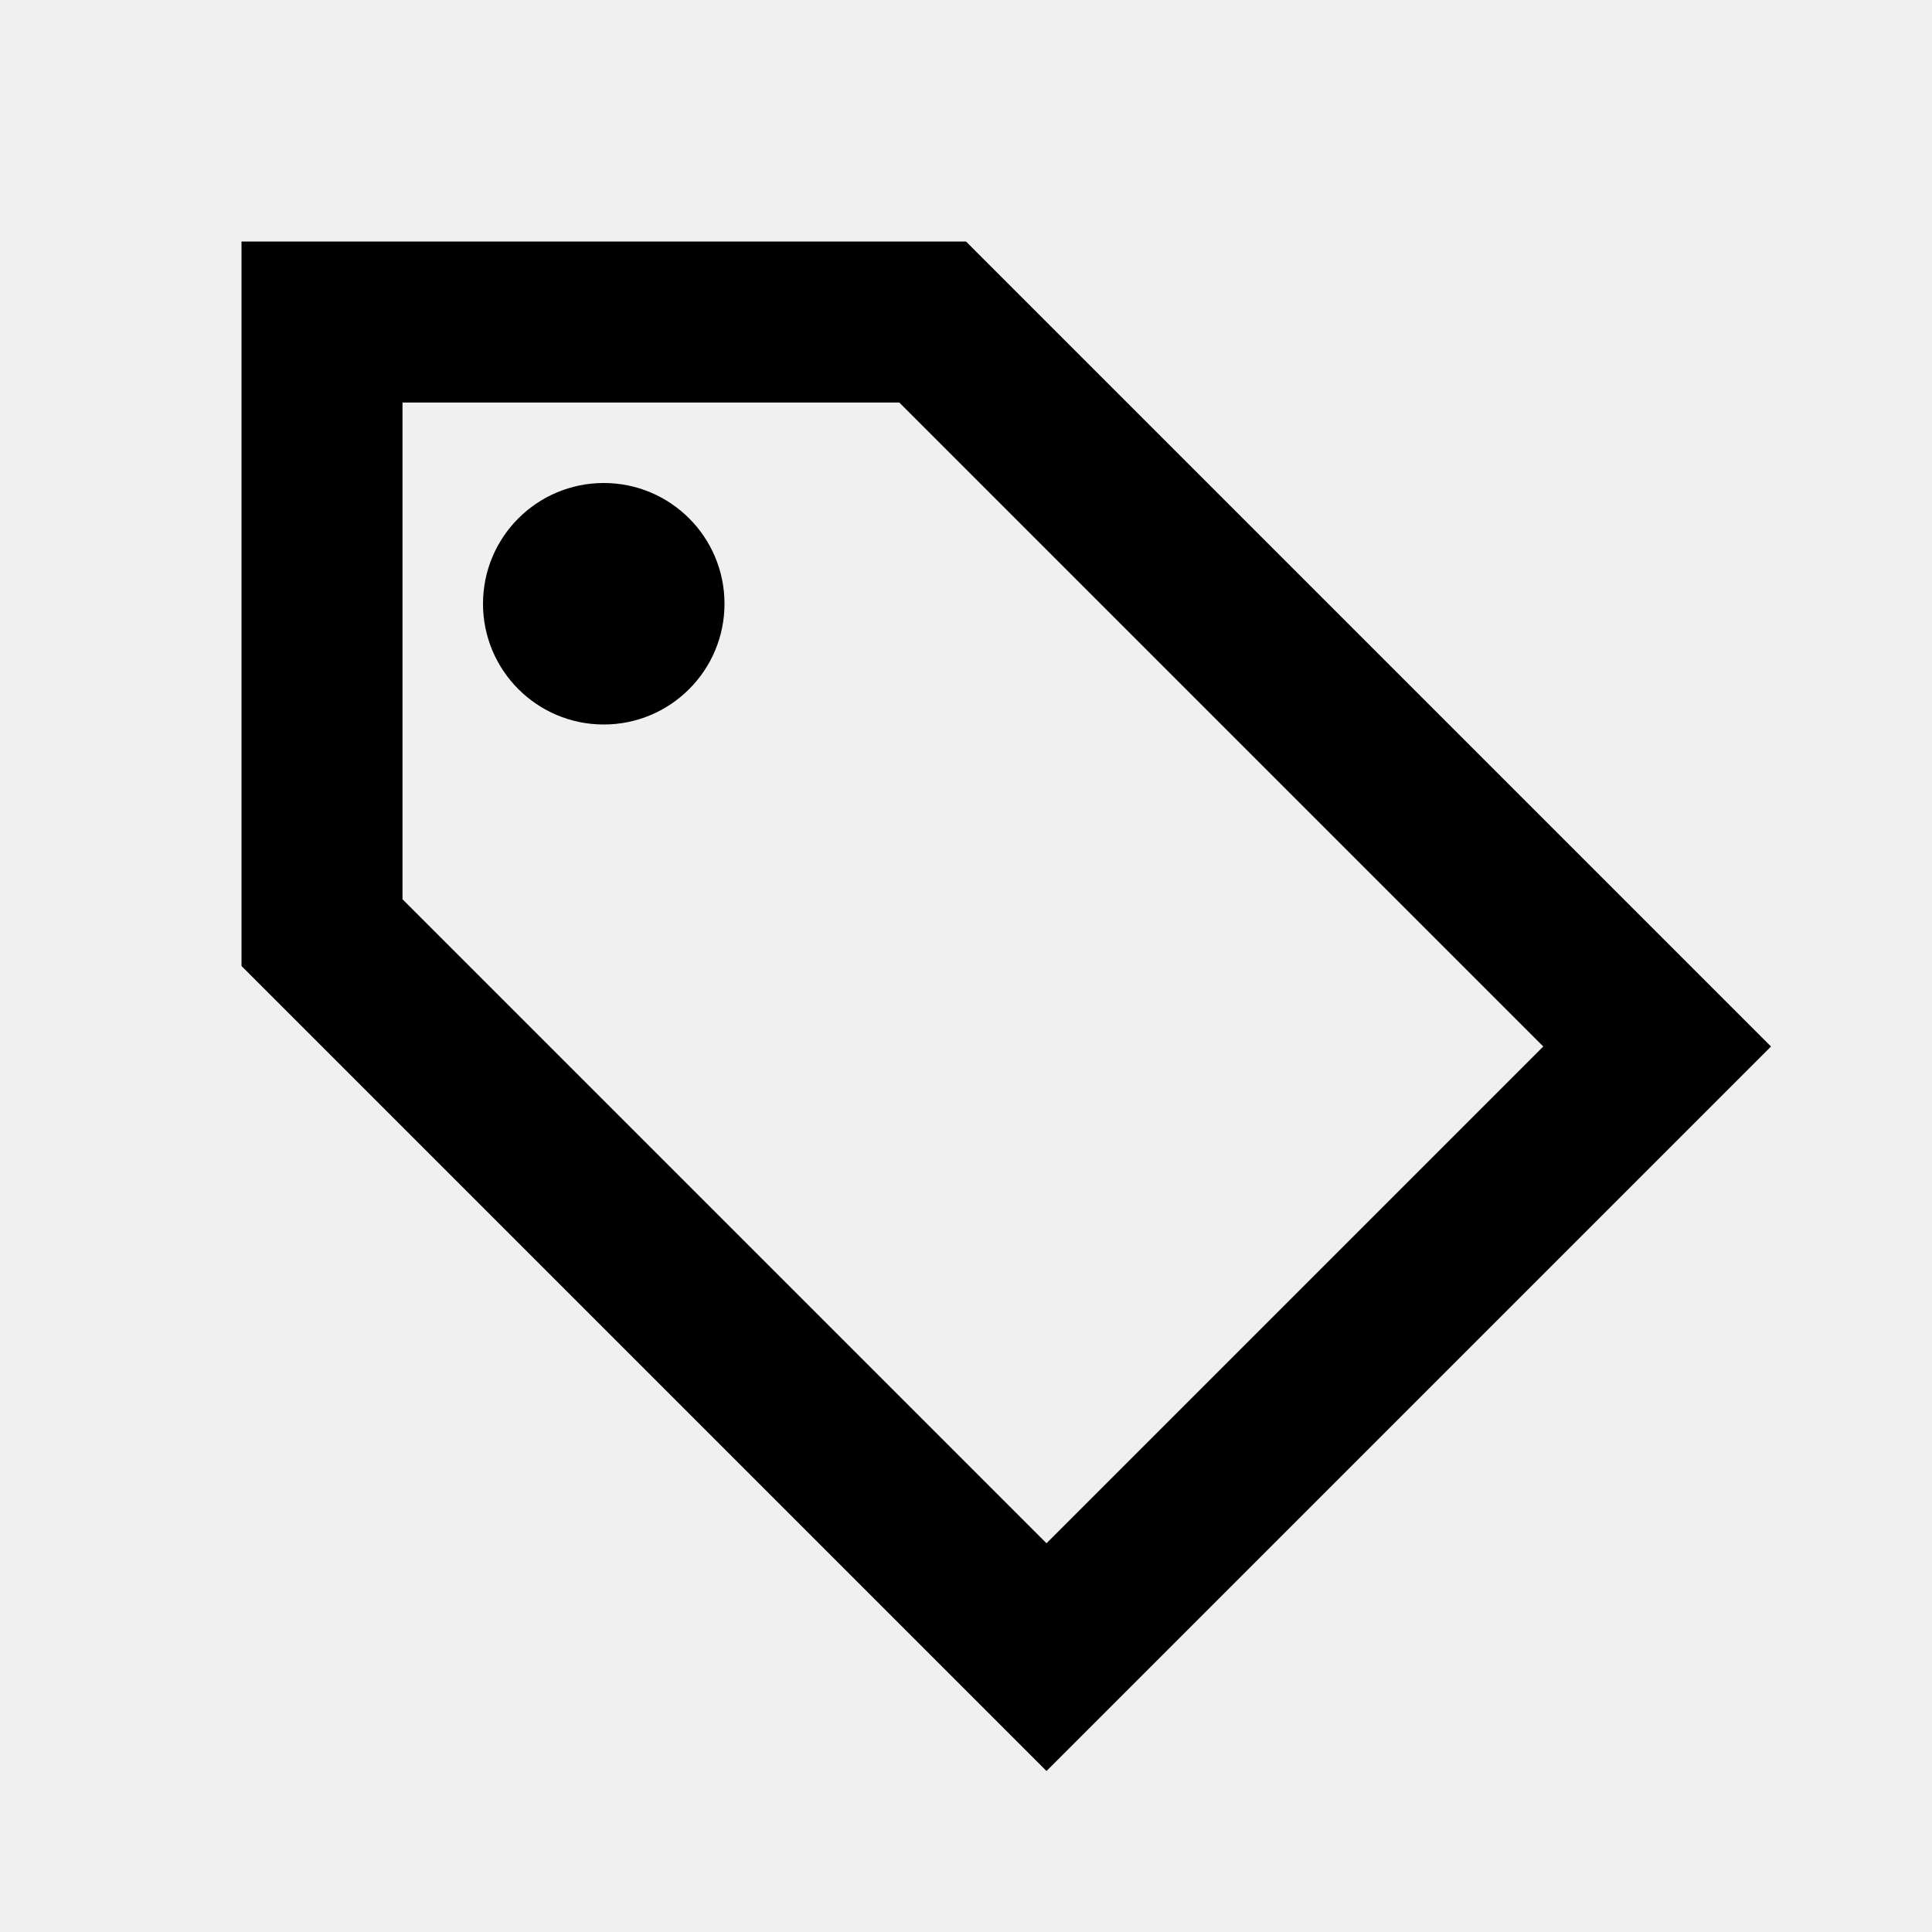
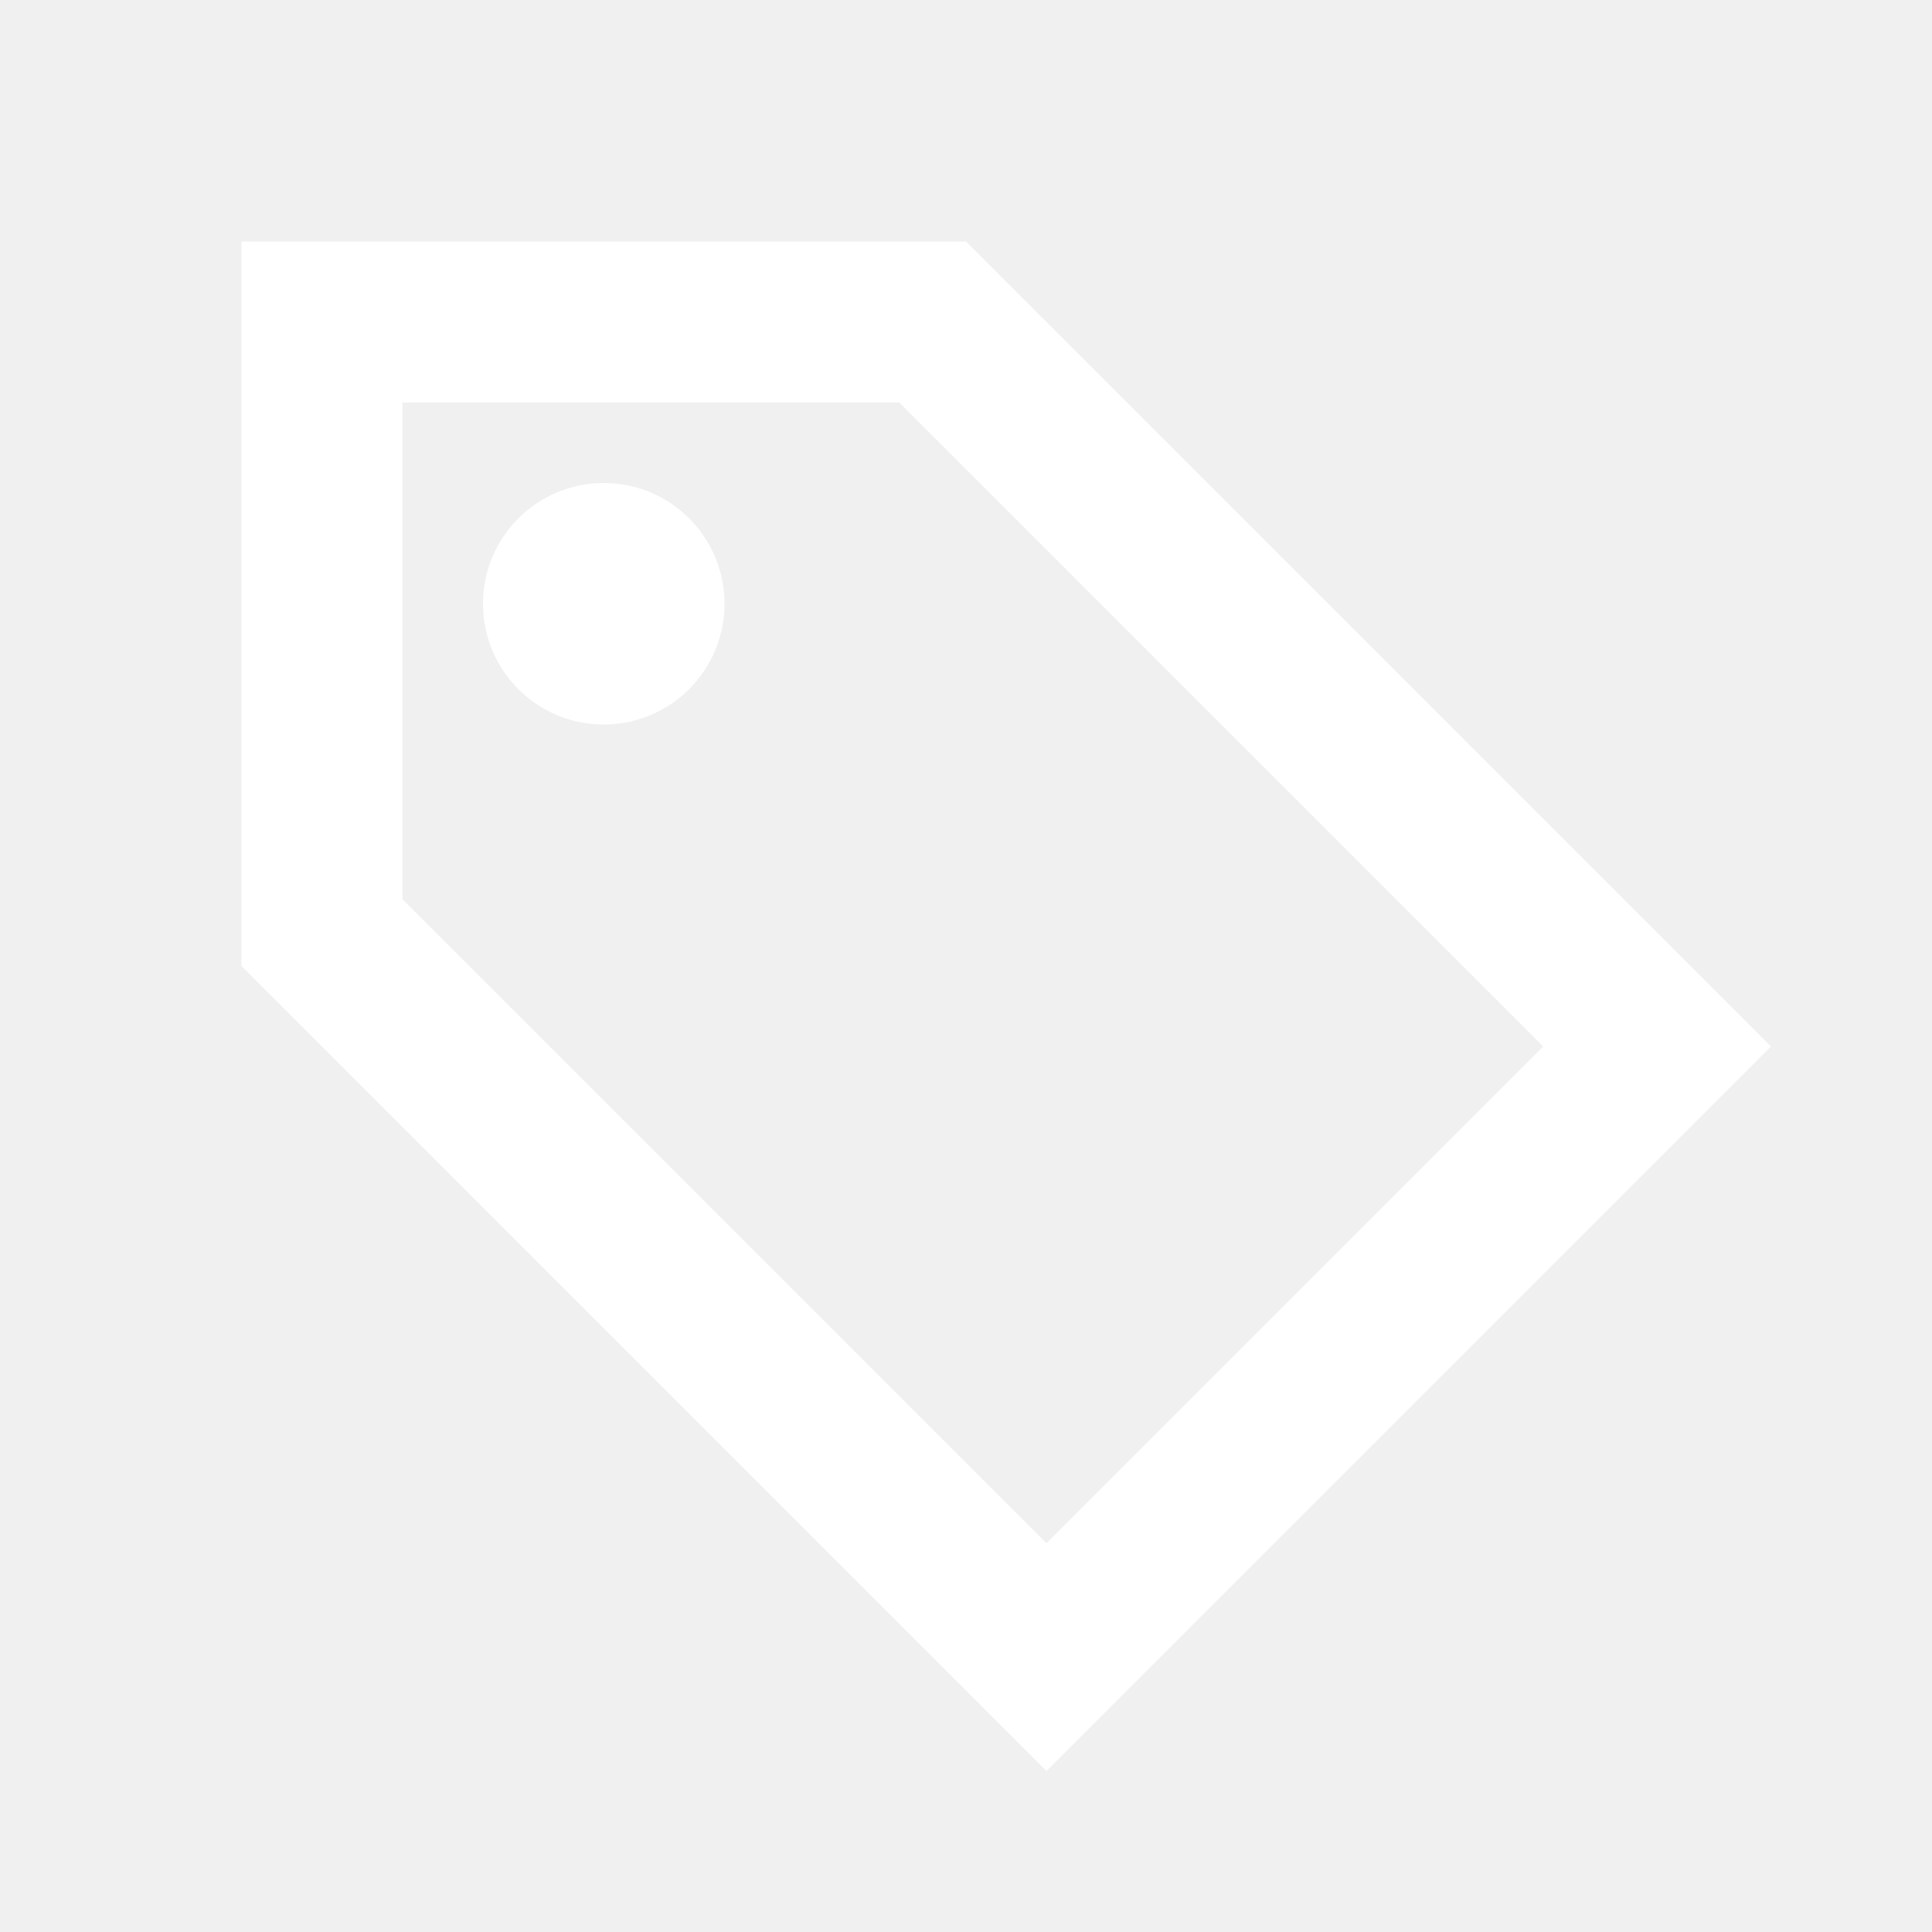
- <svg xmlns="http://www.w3.org/2000/svg" width="512px" height="512px" viewBox="0 0 512 512" version="1.1">
-   <g id="Page-1" stroke="none" stroke-width="1" fill="none" fill-rule="evenodd">
-     <g id="Combined-Shape" fill="#000000" transform="translate(64, 64)">
-       <path d="M192,0 L405.333,213.333 L213.333,405.333 L0,192 L0,0 L192,0 Z M174.315,42.667 L42.667,42.667 L42.667,174.315 L213.333,344.981 L344.981,213.333 L174.315,42.667 Z M96,64 C113.673,64 128,78.327 128,96 C128,113.673 113.673,128 96,128 C78.327,128 64,113.673 64,96 C64,78.327 78.327,64 96,64 Z" />
-     </g>
-   </g>
+ <svg xmlns="http://www.w3.org/2000/svg" width="512" height="512" viewBox="0 0 512 512" fill="none">
+   <path fill-rule="evenodd" clip-rule="evenodd" d="M256 64L469.333 277.333L277.333 469.333L64 256V64H256ZM238.315 106.667H106.667V238.315L277.333 408.981L408.981 277.333L238.315 106.667ZM160 192C177.673 192 192 177.673 192 160C192 142.327 177.673 128 160 128C142.327 128 128 142.327 128 160C128 177.673 142.327 192 160 192Z" fill="white" />
</svg>
